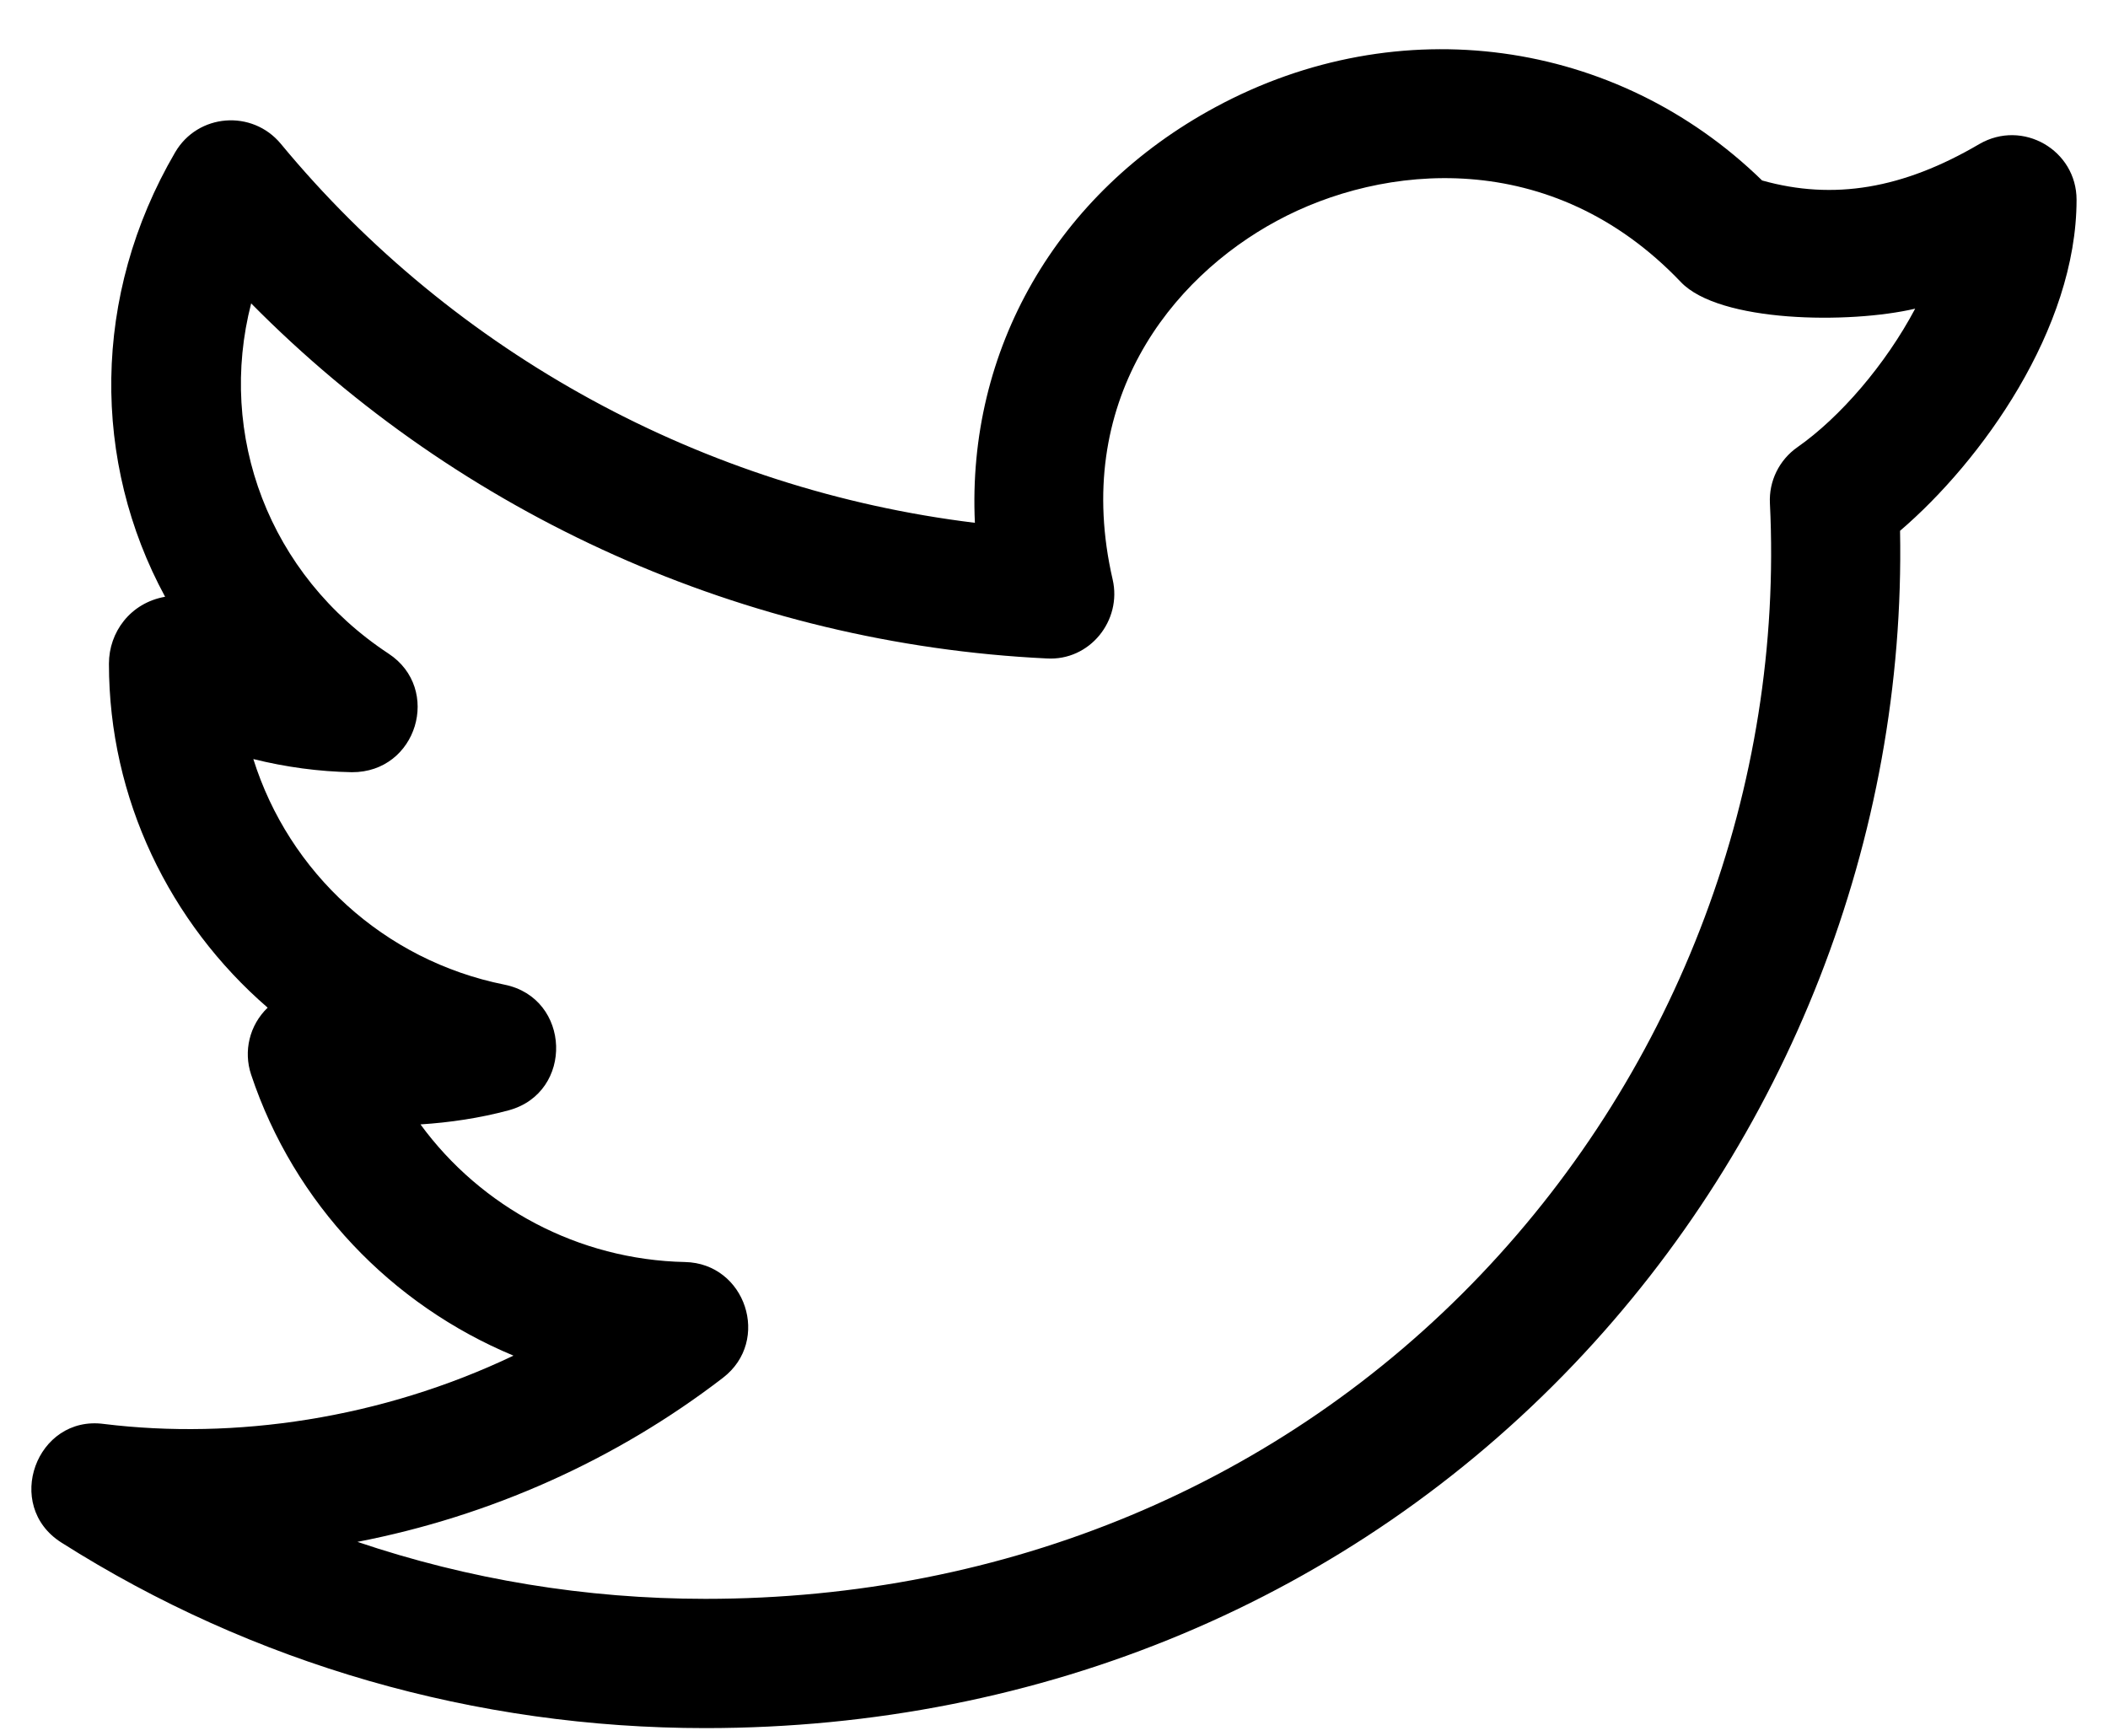
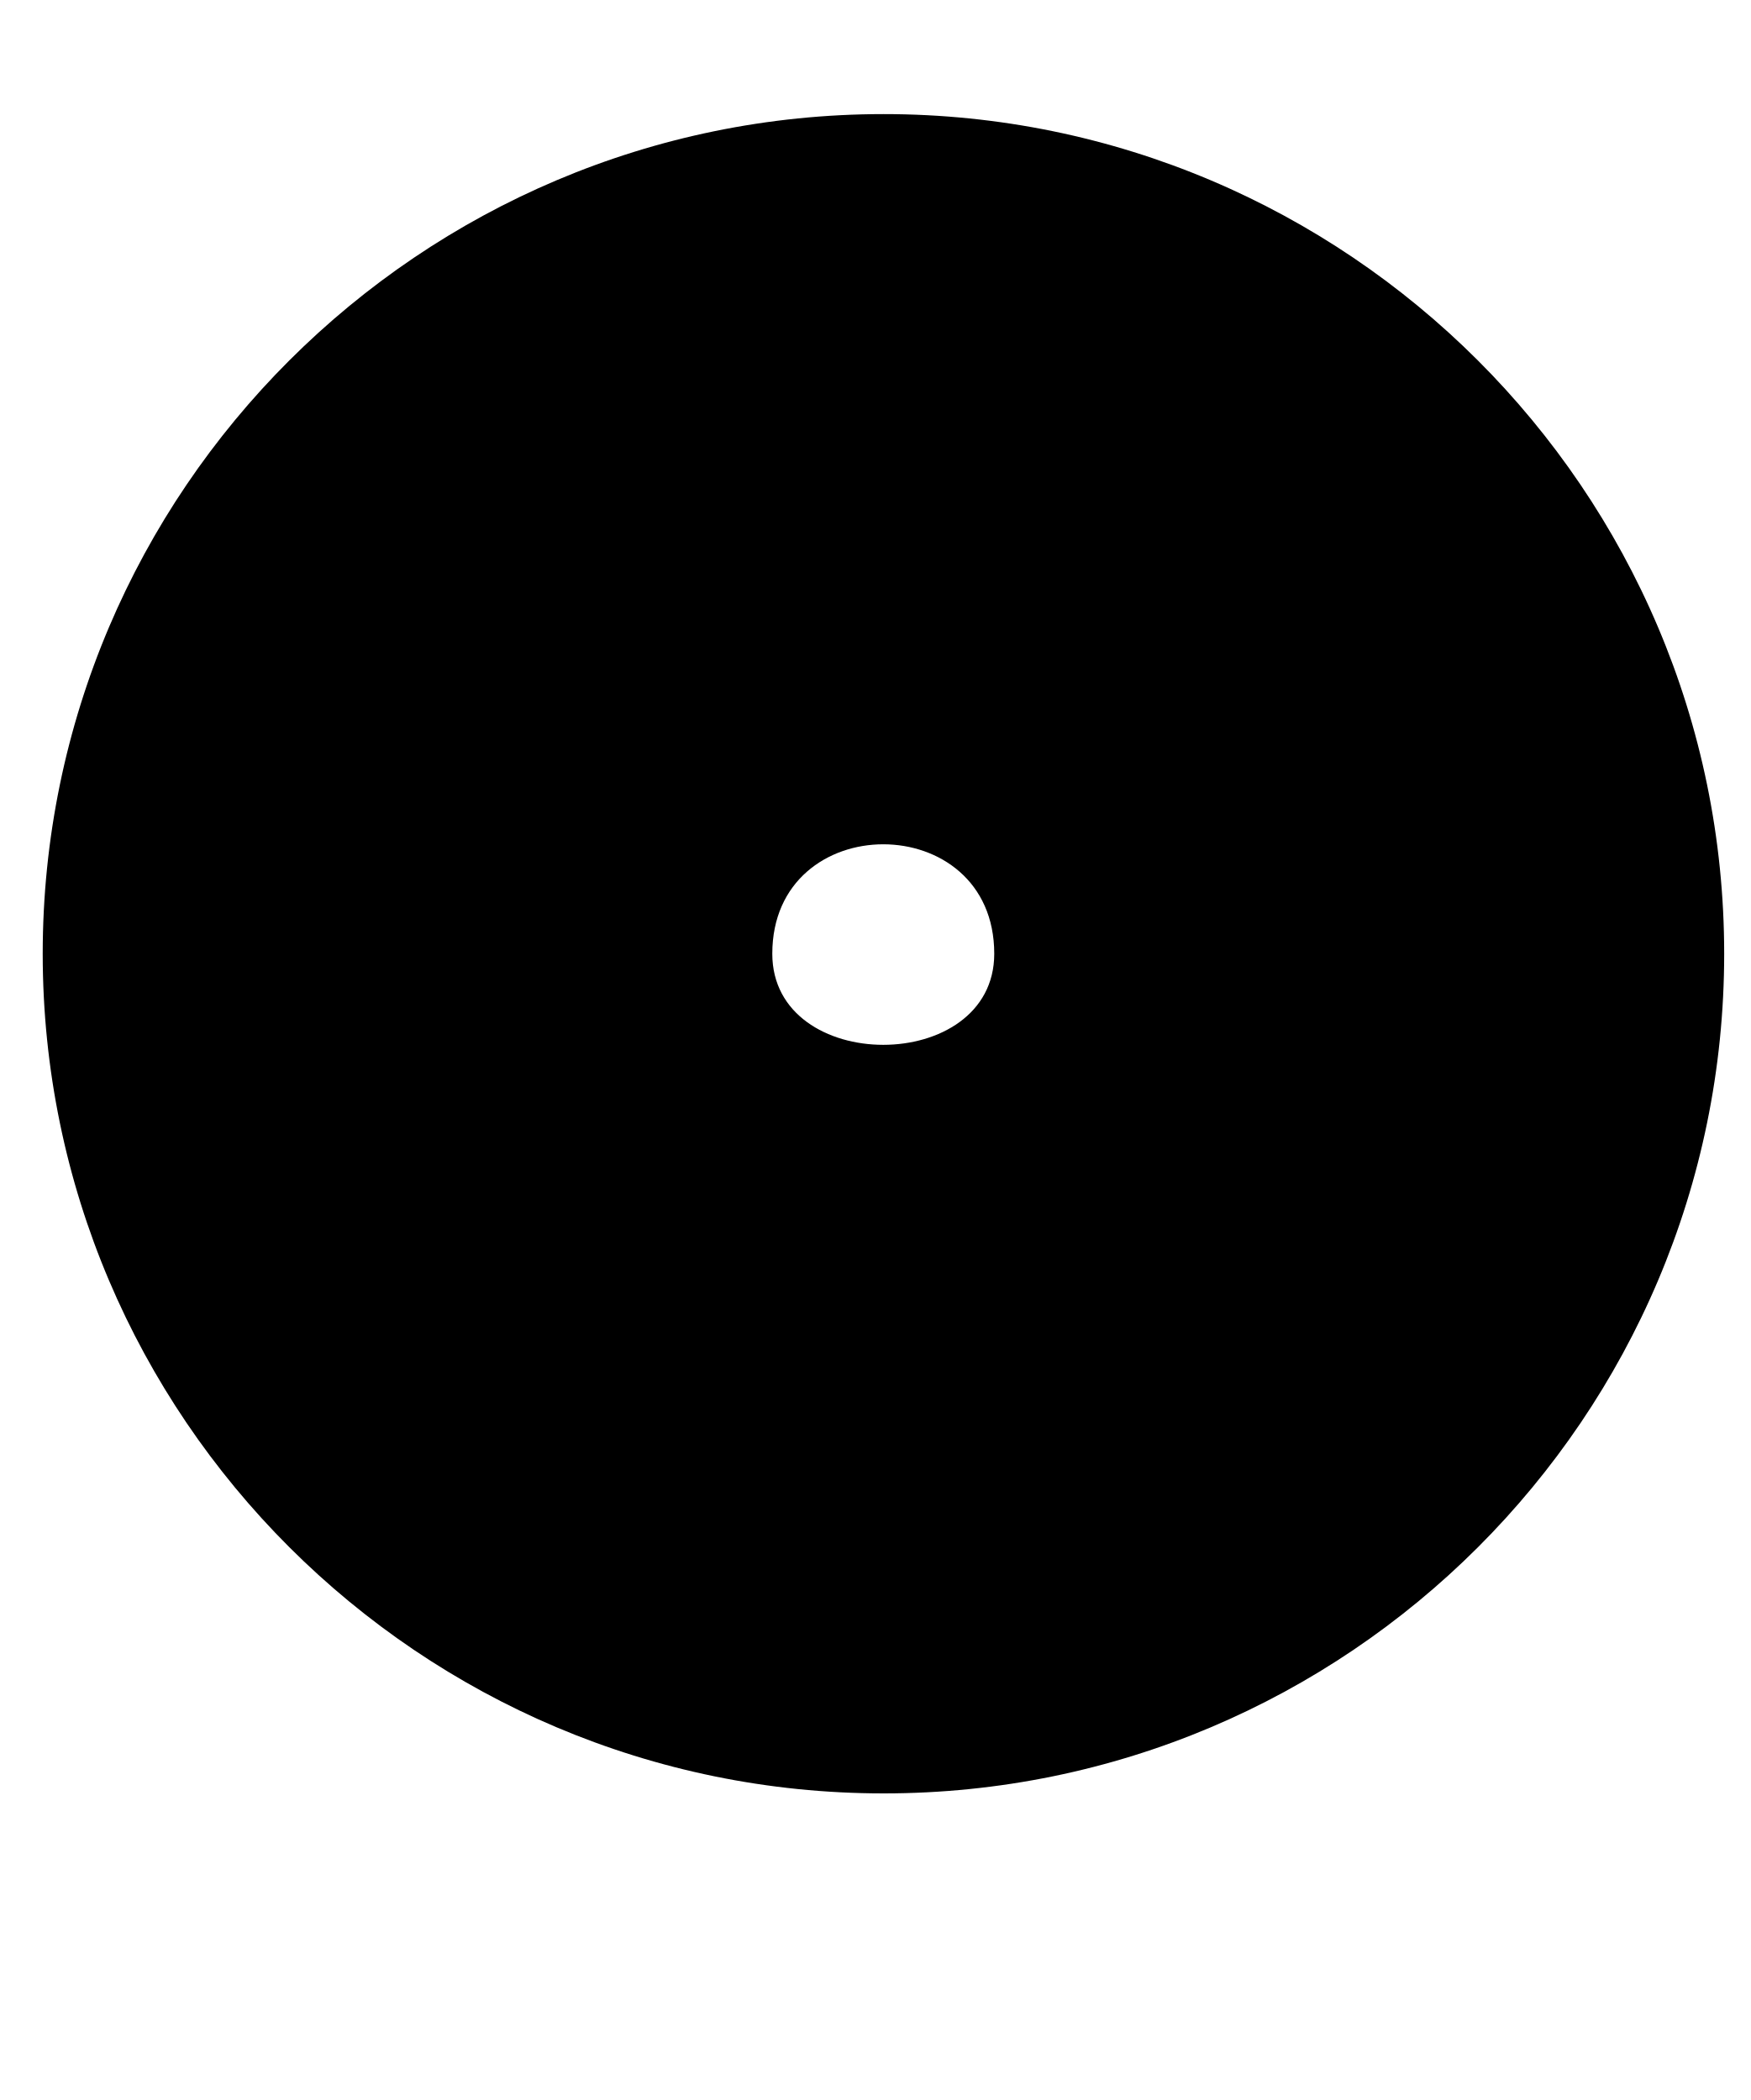
- <svg xmlns="http://www.w3.org/2000/svg" width="34" height="28" viewBox="0 0 34 28" fill="none">
-   <path d="M0.99 24.882C4.076 26.84 7.668 27.875 11.376 27.875C16.807 27.875 21.783 25.789 25.39 22.001C28.842 18.376 30.74 13.505 30.646 8.562C31.954 7.443 33.493 5.306 33.493 3.222C33.493 2.424 32.626 1.917 31.924 2.324C30.694 3.046 29.574 3.235 28.421 2.911C26.067 0.617 22.562 0.133 19.61 1.725C17.029 3.114 15.594 5.656 15.724 8.433C11.364 7.901 7.336 5.715 4.528 2.318C4.067 1.764 3.192 1.829 2.825 2.457C1.472 4.774 1.486 7.458 2.663 9.626C2.103 9.725 1.757 10.196 1.757 10.706C1.757 12.885 2.737 14.887 4.317 16.254C4.022 16.538 3.925 16.958 4.05 17.333C4.744 19.419 6.317 21.05 8.282 21.867C6.144 22.887 3.781 23.228 1.676 22.969C0.587 22.822 0.05 24.286 0.99 24.882ZM11.661 22.224C12.44 21.625 12.026 20.378 11.049 20.357C9.326 20.321 7.758 19.472 6.782 18.137C7.253 18.107 7.74 18.035 8.204 17.91C9.261 17.624 9.211 16.099 8.137 15.883C6.189 15.492 4.66 14.072 4.086 12.244C4.61 12.374 5.143 12.446 5.675 12.456C6.729 12.461 7.128 11.11 6.268 10.544C4.331 9.268 3.504 7.014 4.051 4.894C7.435 8.322 12.025 10.387 16.881 10.621C17.576 10.664 18.099 10.01 17.946 9.347C17.286 6.487 18.883 4.483 20.599 3.56C22.296 2.643 25.021 2.357 27.11 4.549C27.73 5.203 29.825 5.228 30.89 4.979C30.413 5.879 29.678 6.733 28.99 7.214C28.697 7.419 28.529 7.761 28.547 8.118C28.771 12.681 27.071 17.217 23.883 20.562C20.672 23.933 16.232 25.79 11.378 25.79C9.447 25.79 7.554 25.476 5.765 24.871C7.904 24.457 9.936 23.551 11.661 22.224Z" fill="black" />
+ <svg xmlns="http://www.w3.org/2000/svg" width="5" height="6" viewBox="0 0 5 6" fill="none">
+   <path d="M2.524 0.326C1.2 0.326 0.122 1.403 0.122 2.725C0.122 4.047 1.199 5.124 2.524 5.124C3.849 5.124 4.925 4.049 4.925 2.725C4.925 1.401 3.847 0.326 2.524 0.326ZM2.206 2.725C2.206 2.308 2.84 2.308 2.84 2.725C2.84 3.072 2.206 3.072 2.206 2.725Z" fill="black" />
</svg>
